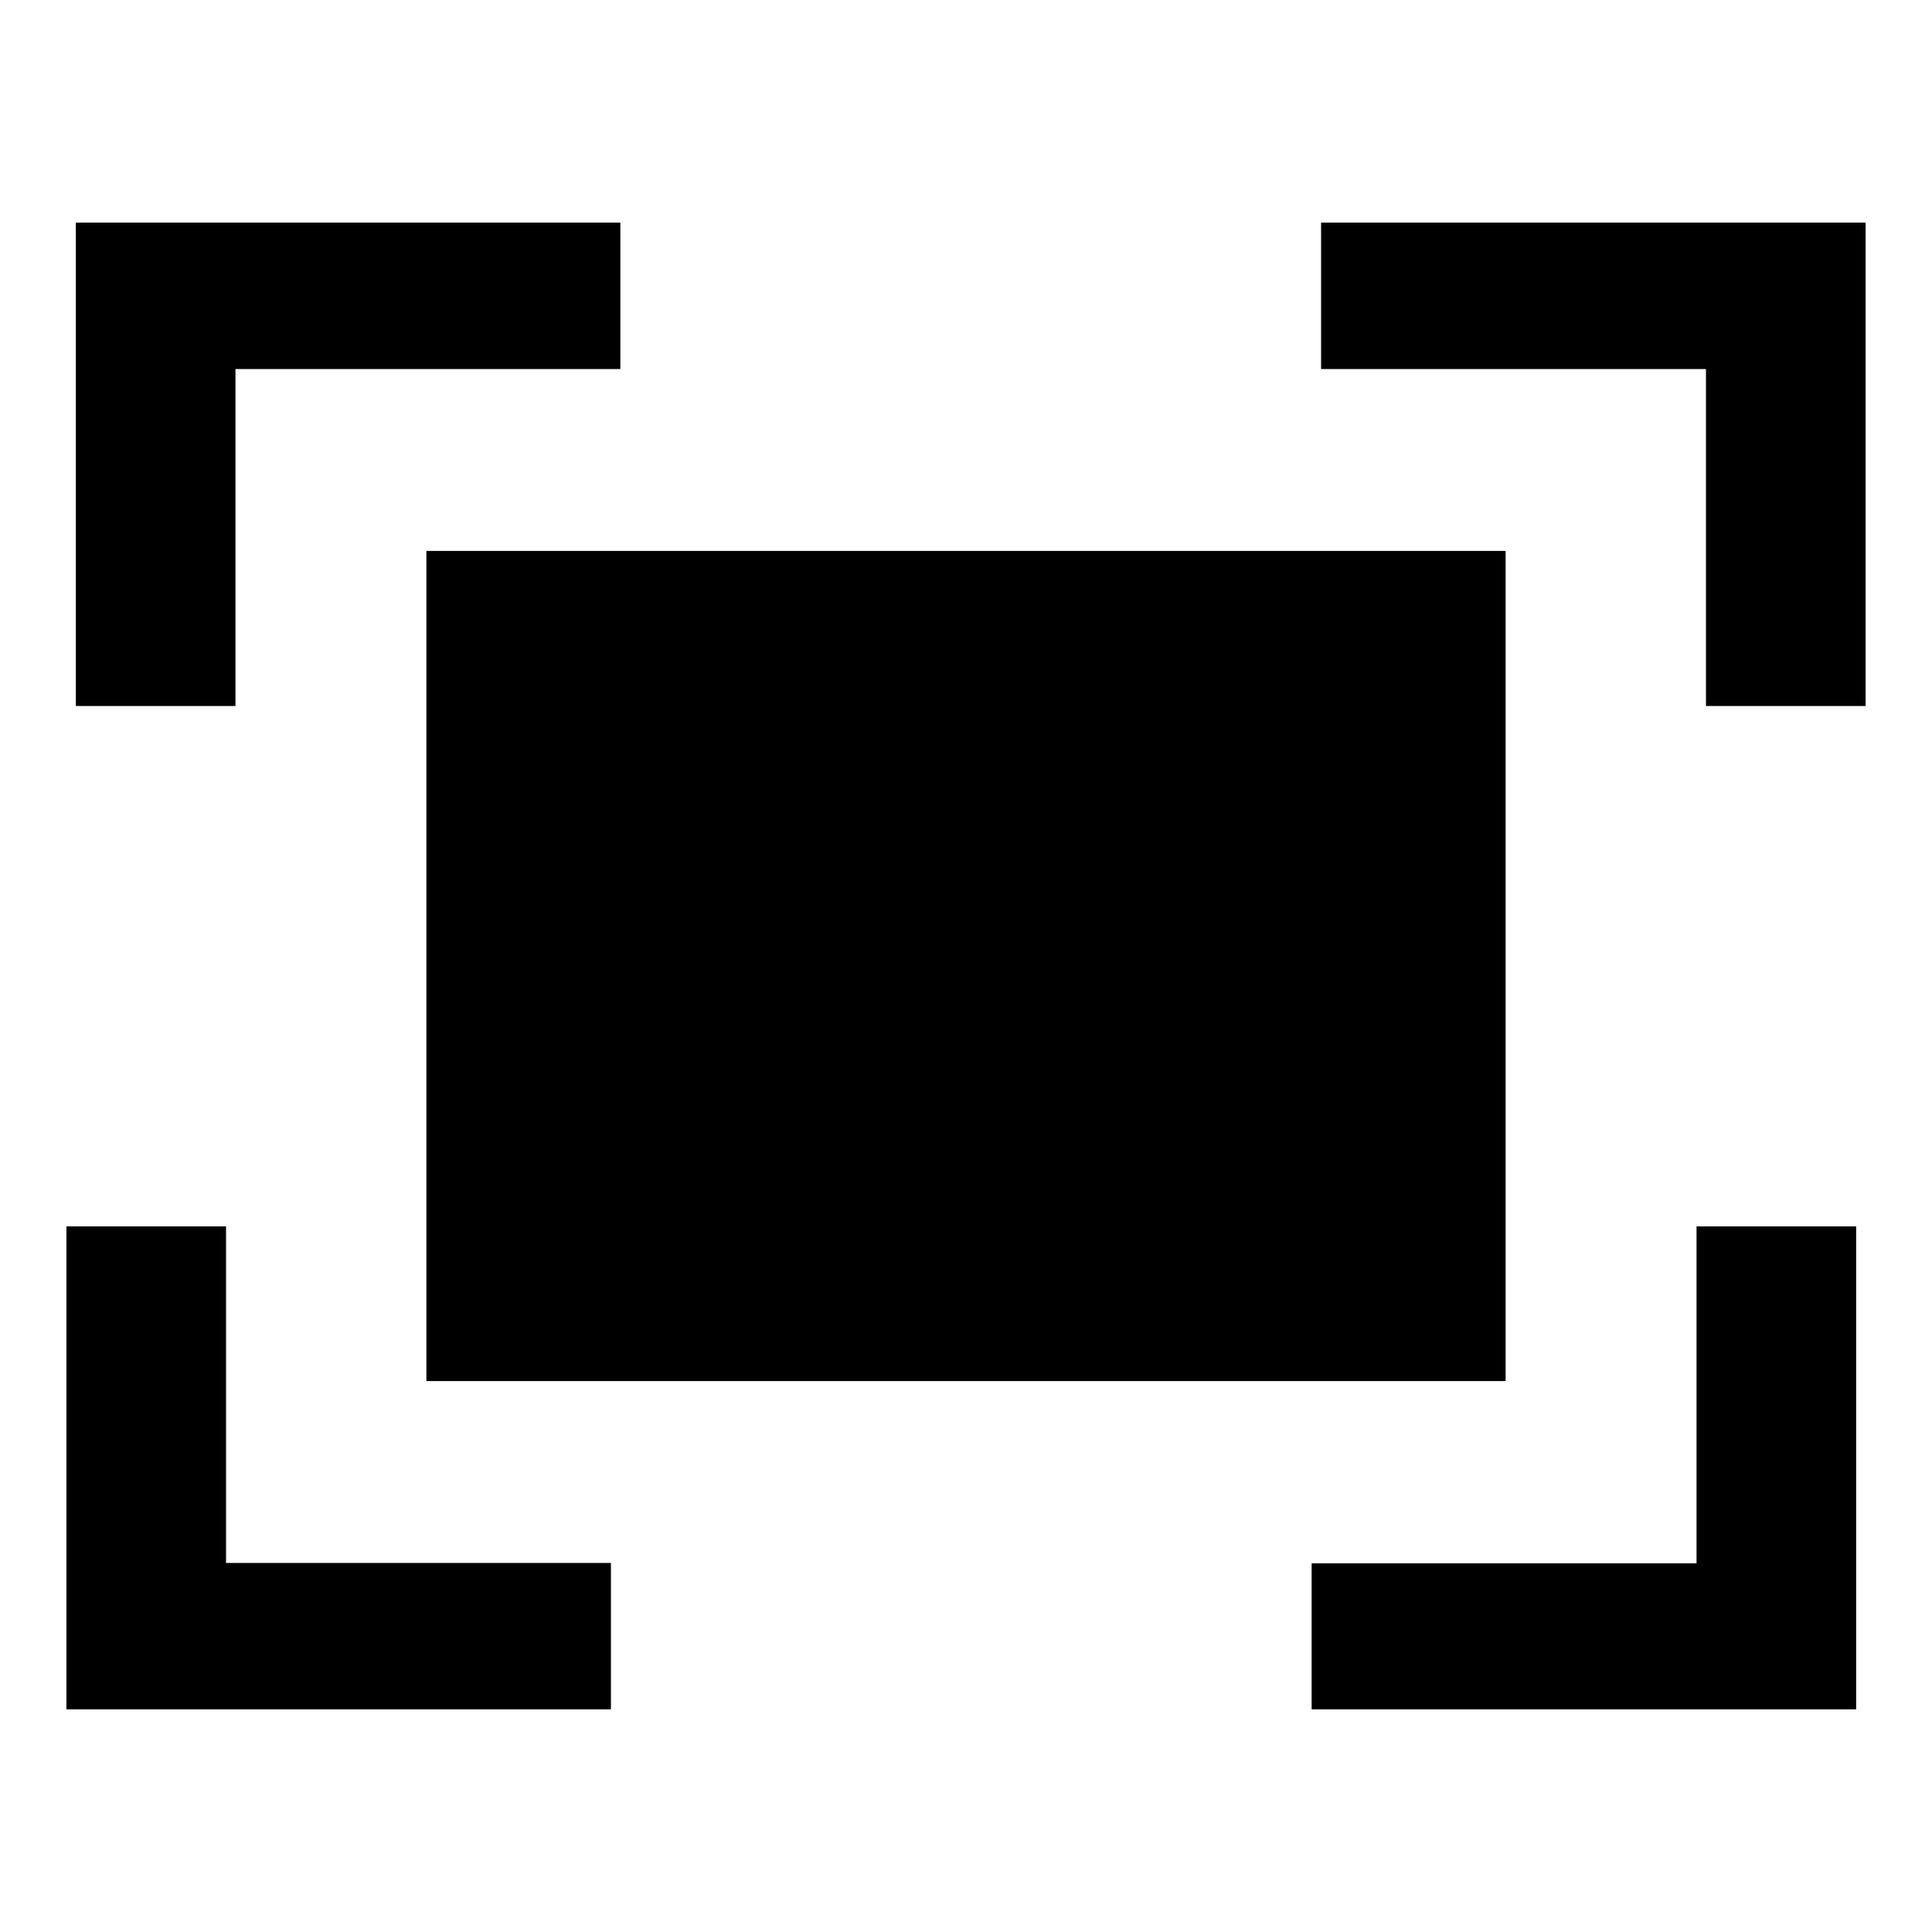
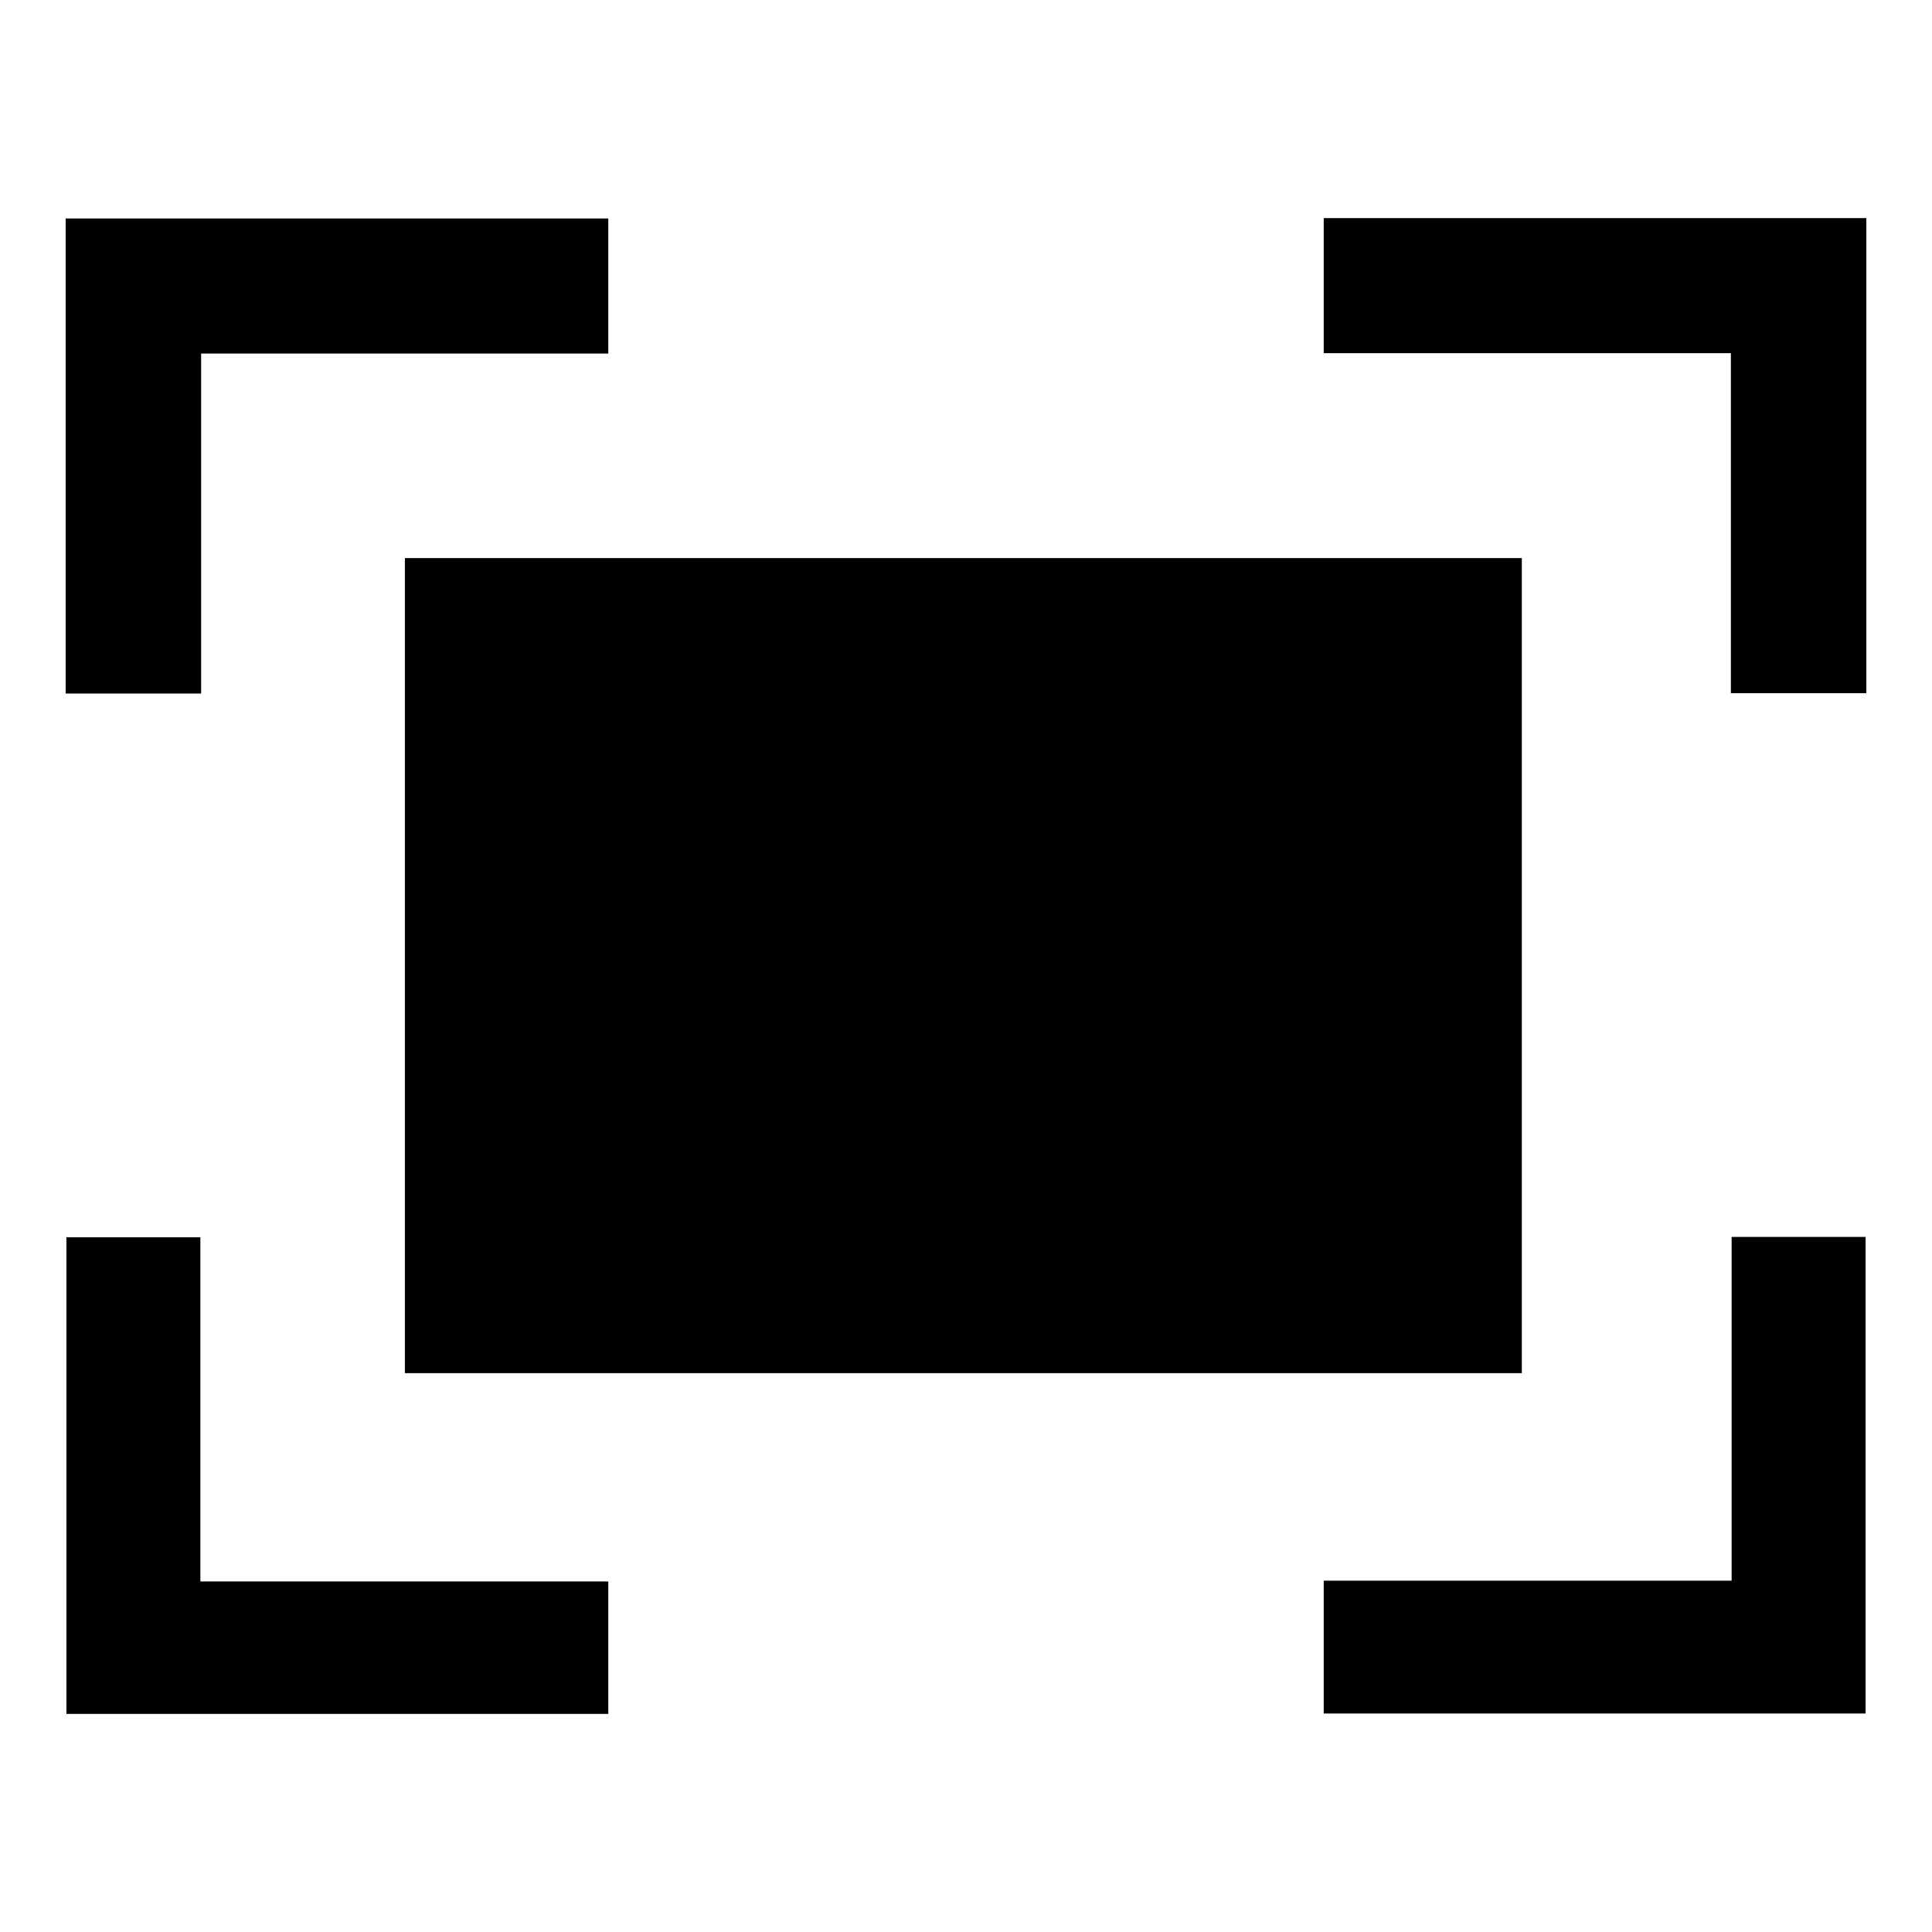
<svg xmlns="http://www.w3.org/2000/svg" version="1.1" id="Capa_1" x="0px" y="0px" viewBox="0 0 512 512" style="enable-background:new 0 0 512 512;" xml:space="preserve">
  <g>
-     <g>
-       <g>
-         <g id="fullscreen">
-           <path d="M20.1,187.1h42.3V97.8h102V59H20.1V187.1z" />
-         </g>
-       </g>
-       <g>
-         <g id="fullscreen_1_">
-           <path d="M494.4,59H350.1v38.8l102,0v89.3h42.3V59z" />
-         </g>
-       </g>
-     </g>
-     <g>
-       <g>
-         <g id="fullscreen_3_">
-           <path d="M17.6,453h144.3v-38.8h-102V325H17.6V453z" />
-         </g>
-       </g>
-       <g>
-         <g id="fullscreen_2_">
-           <path d="M491.9,325h-42.3v89.3h-102V453h144.3V325z" />
-         </g>
-       </g>
-     </g>
+     <polygon points="53.3,93.7 161.2,93.7 161.2,57.9 17.4,57.9 17.4,183.8 53.3,183.8  " />
+     <polygon points="53.1,327.9 17.6,327.9 17.6,454.2 161.2,454.2 161.2,419.1 53.1,419.1  " />
+     <polygon points="350.8,57.8 350.8,93.6 458.7,93.6 458.7,183.7 494.6,183.7 494.6,57.8  " />
+     <polygon points="458.9,418.9 350.8,418.9 350.8,454.1 494.4,454.1 494.4,327.8 458.9,327.8  " />
+     <rect x="107.3" y="147.9" width="296" height="216" />
  </g>
-   <rect x="113" y="146" width="286" height="220" />
</svg>
